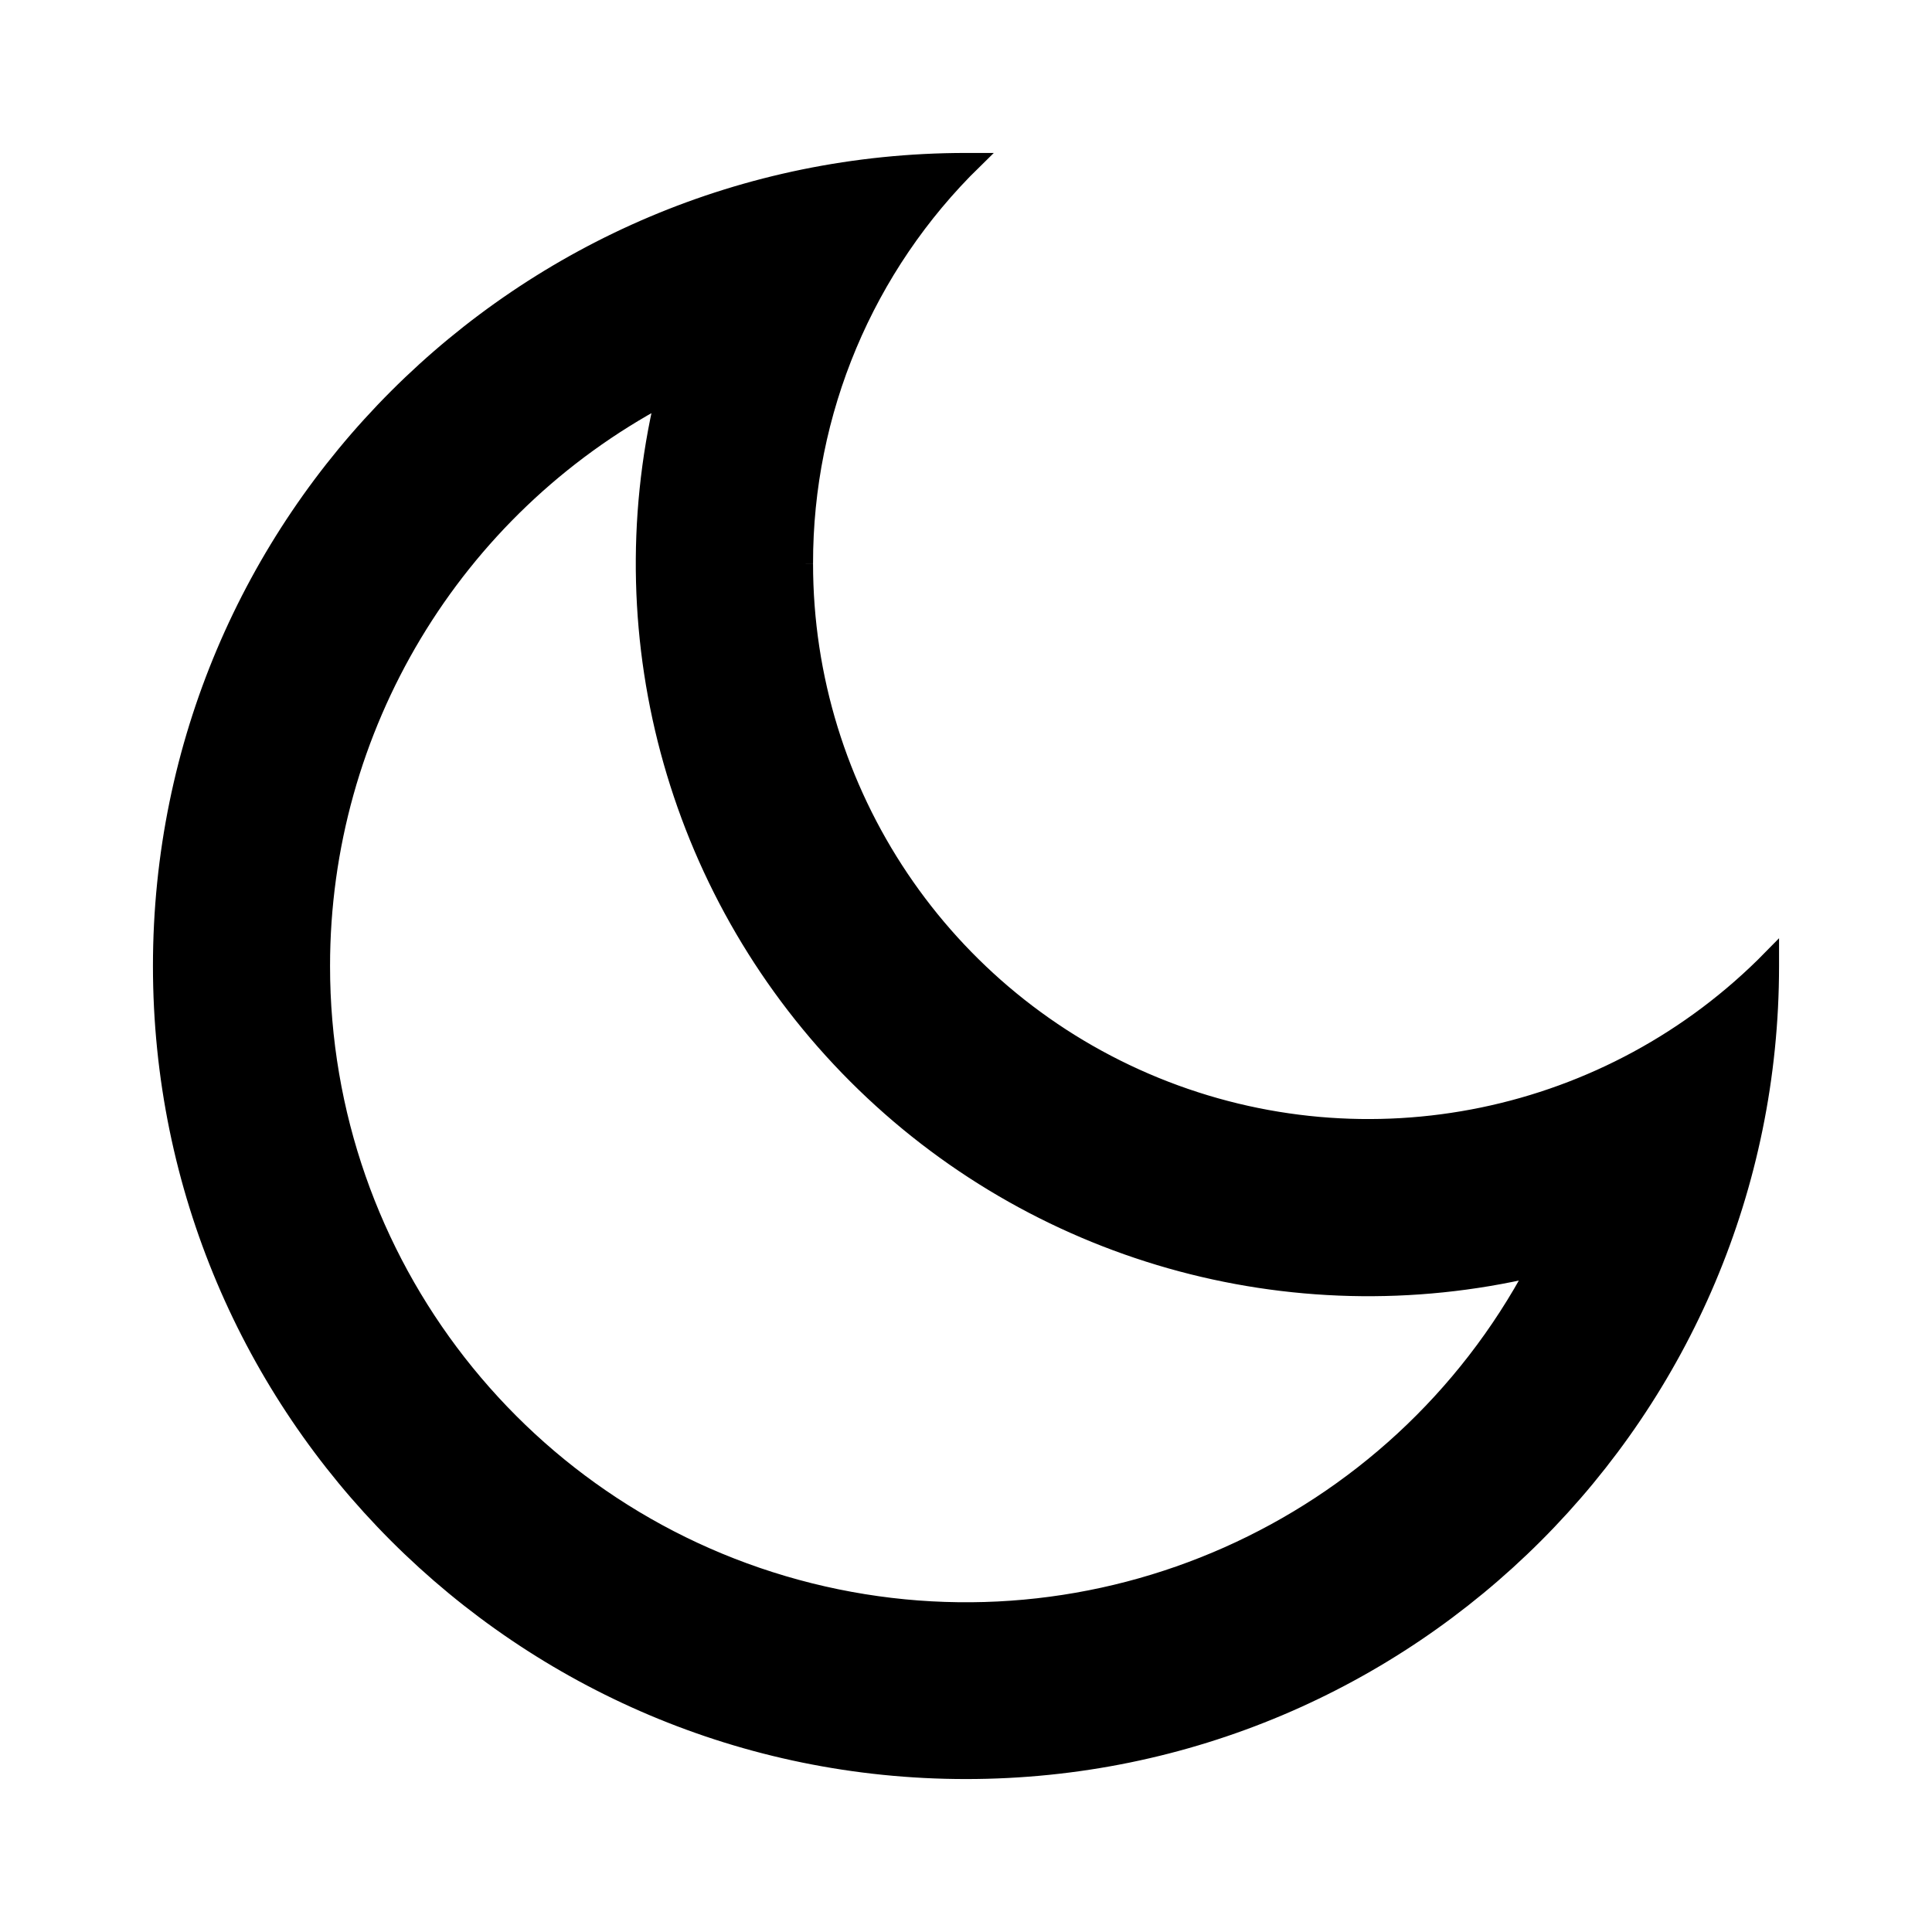
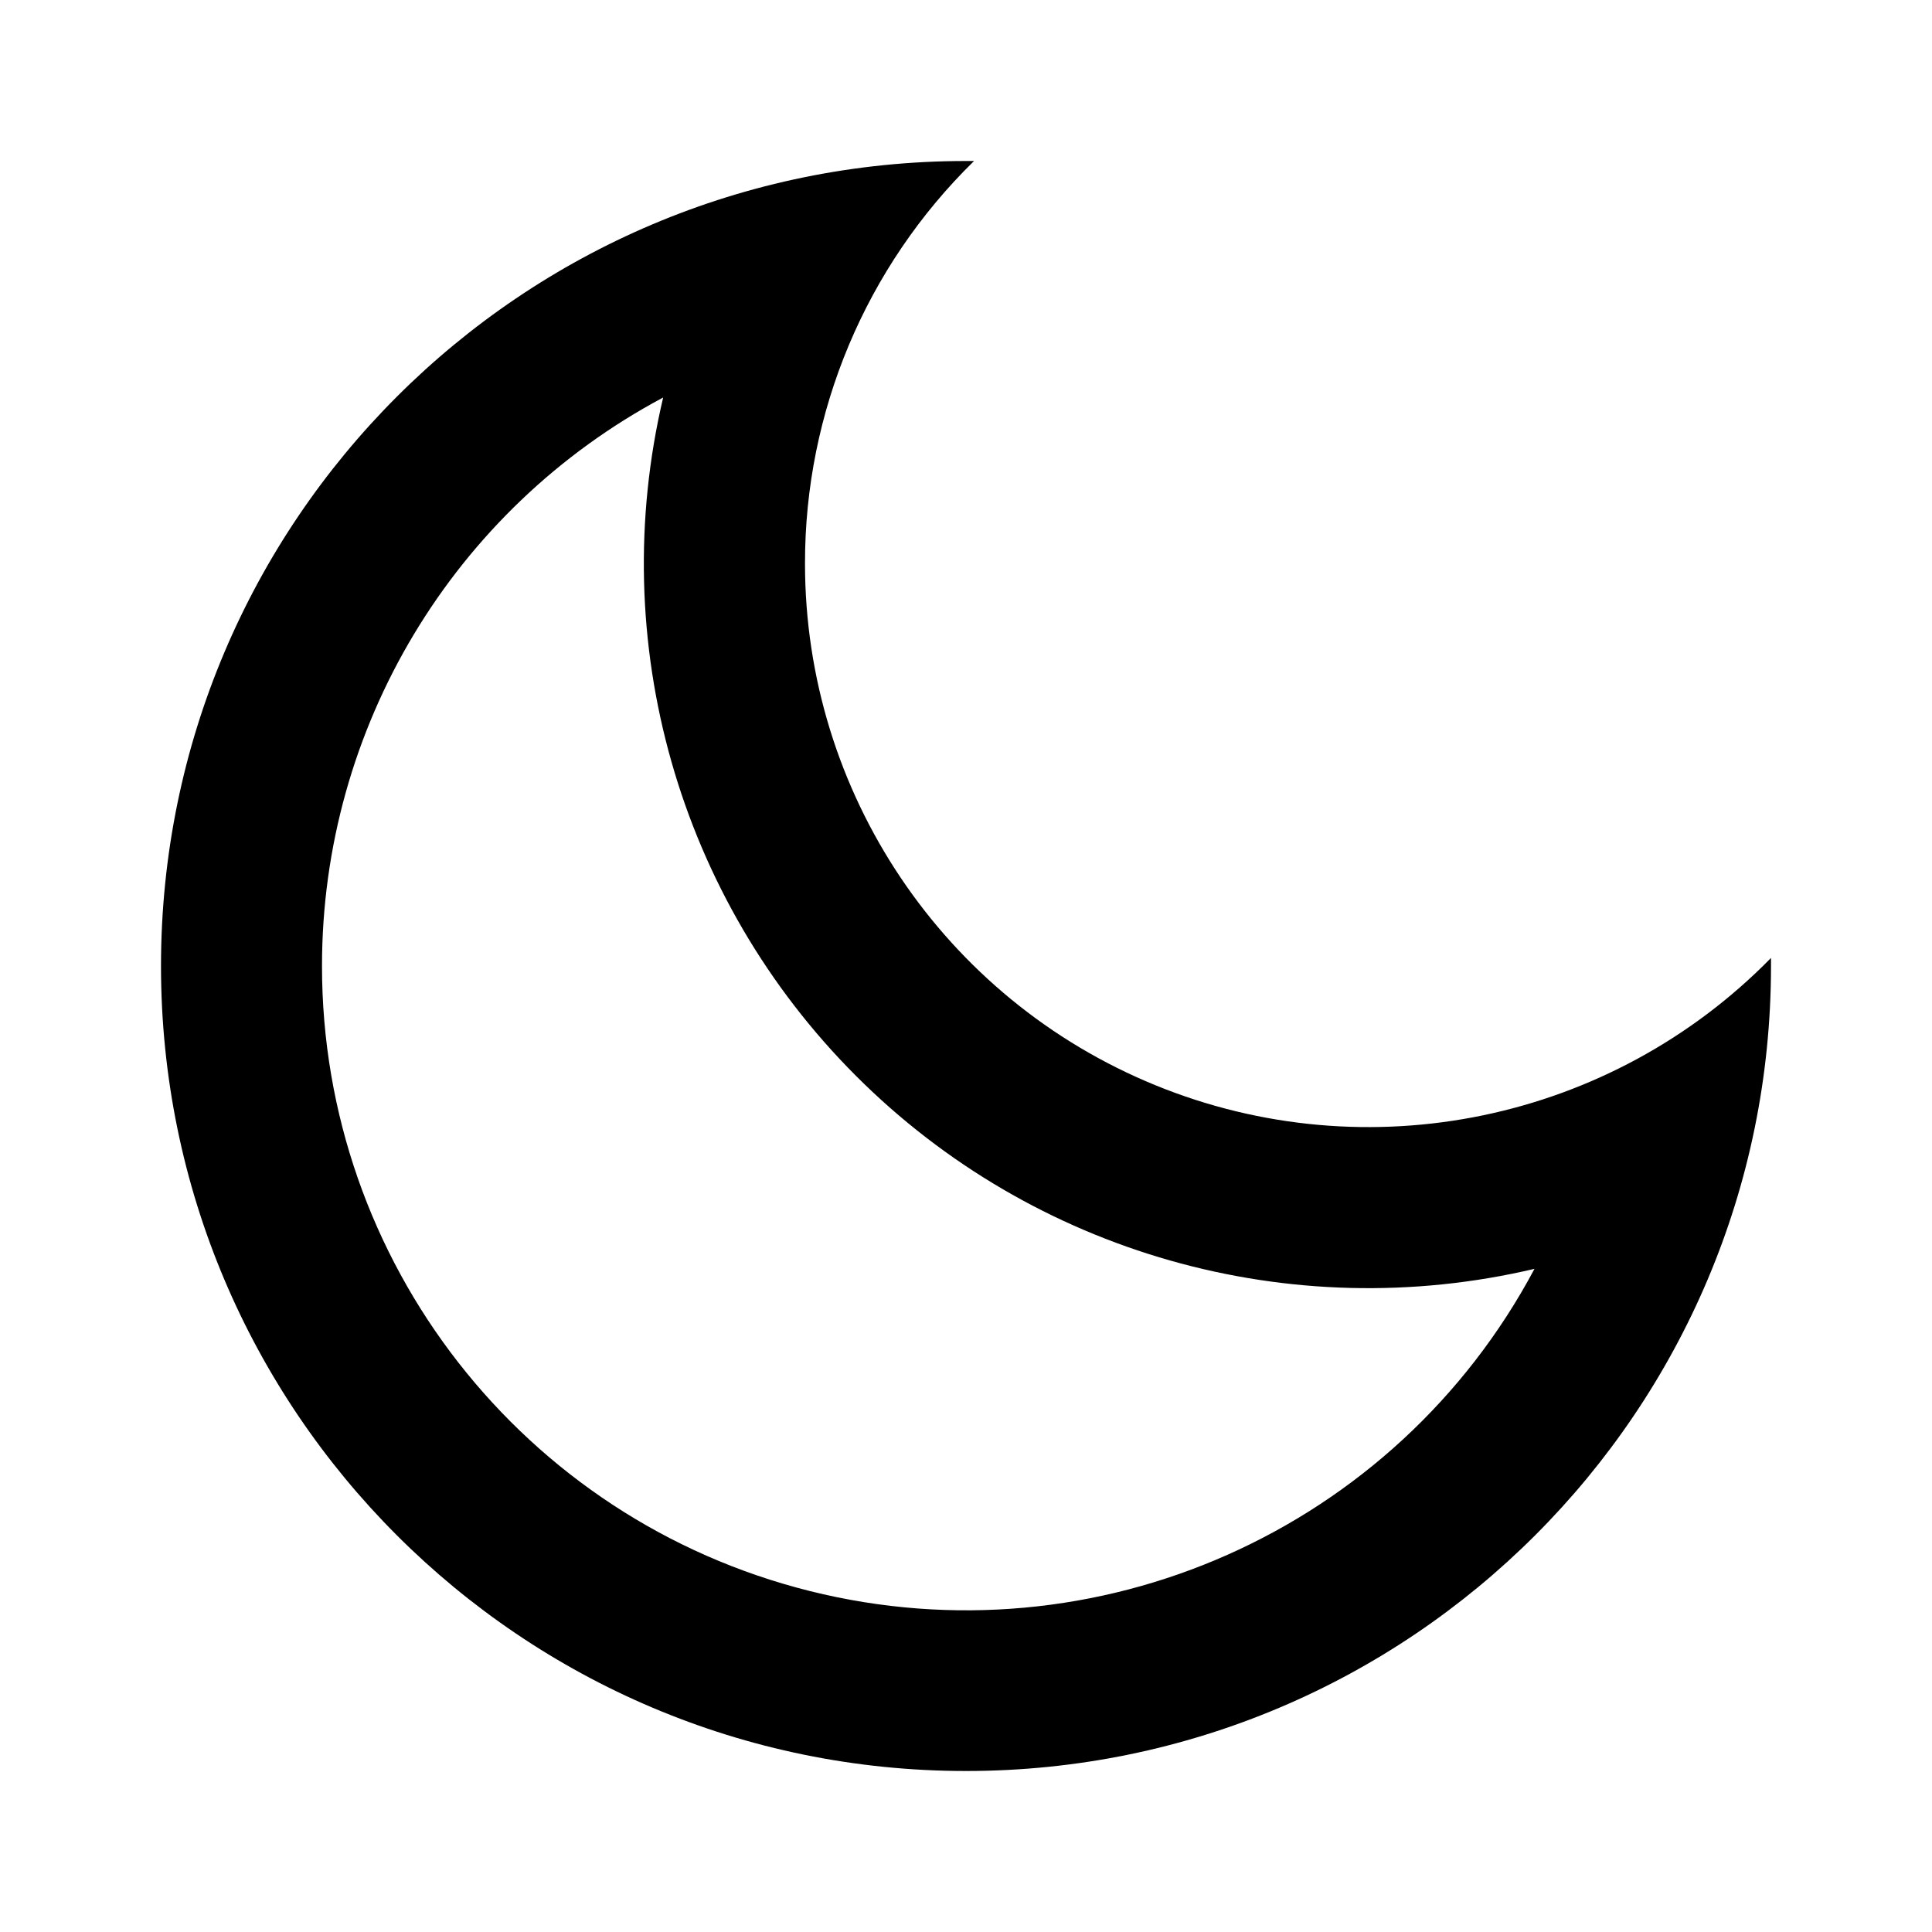
<svg xmlns="http://www.w3.org/2000/svg" width="24px" height="24px" viewBox="0 0 24 24">
-   <path fill="currentColor" d="M10 7a7 7 0 0 0 12 4.9v.1c0 5.523-4.477 10-10 10S2 17.523 2 12S6.477 2 12 2h.1A6.98 6.98 0 0 0 10 7m-6 5a8 8 0 0 0 15.062 3.762A9 9 0 0 1 8.238 4.938A8 8 0 0 0 4 12" stroke-width="0.2" stroke="currentColor" />
+   <path fill="currentColor" d="M10 7a7 7 0 0 0 12 4.9v.1c0 5.523-4.477 10-10 10S2 17.523 2 12S6.477 2 12 2h.1A6.98 6.98 0 0 0 10 7m-6 5a8 8 0 0 0 15.062 3.762A9 9 0 0 1 8.238 4.938A8 8 0 0 0 4 12" stroke-width="0" stroke="currentColor" />
</svg>
